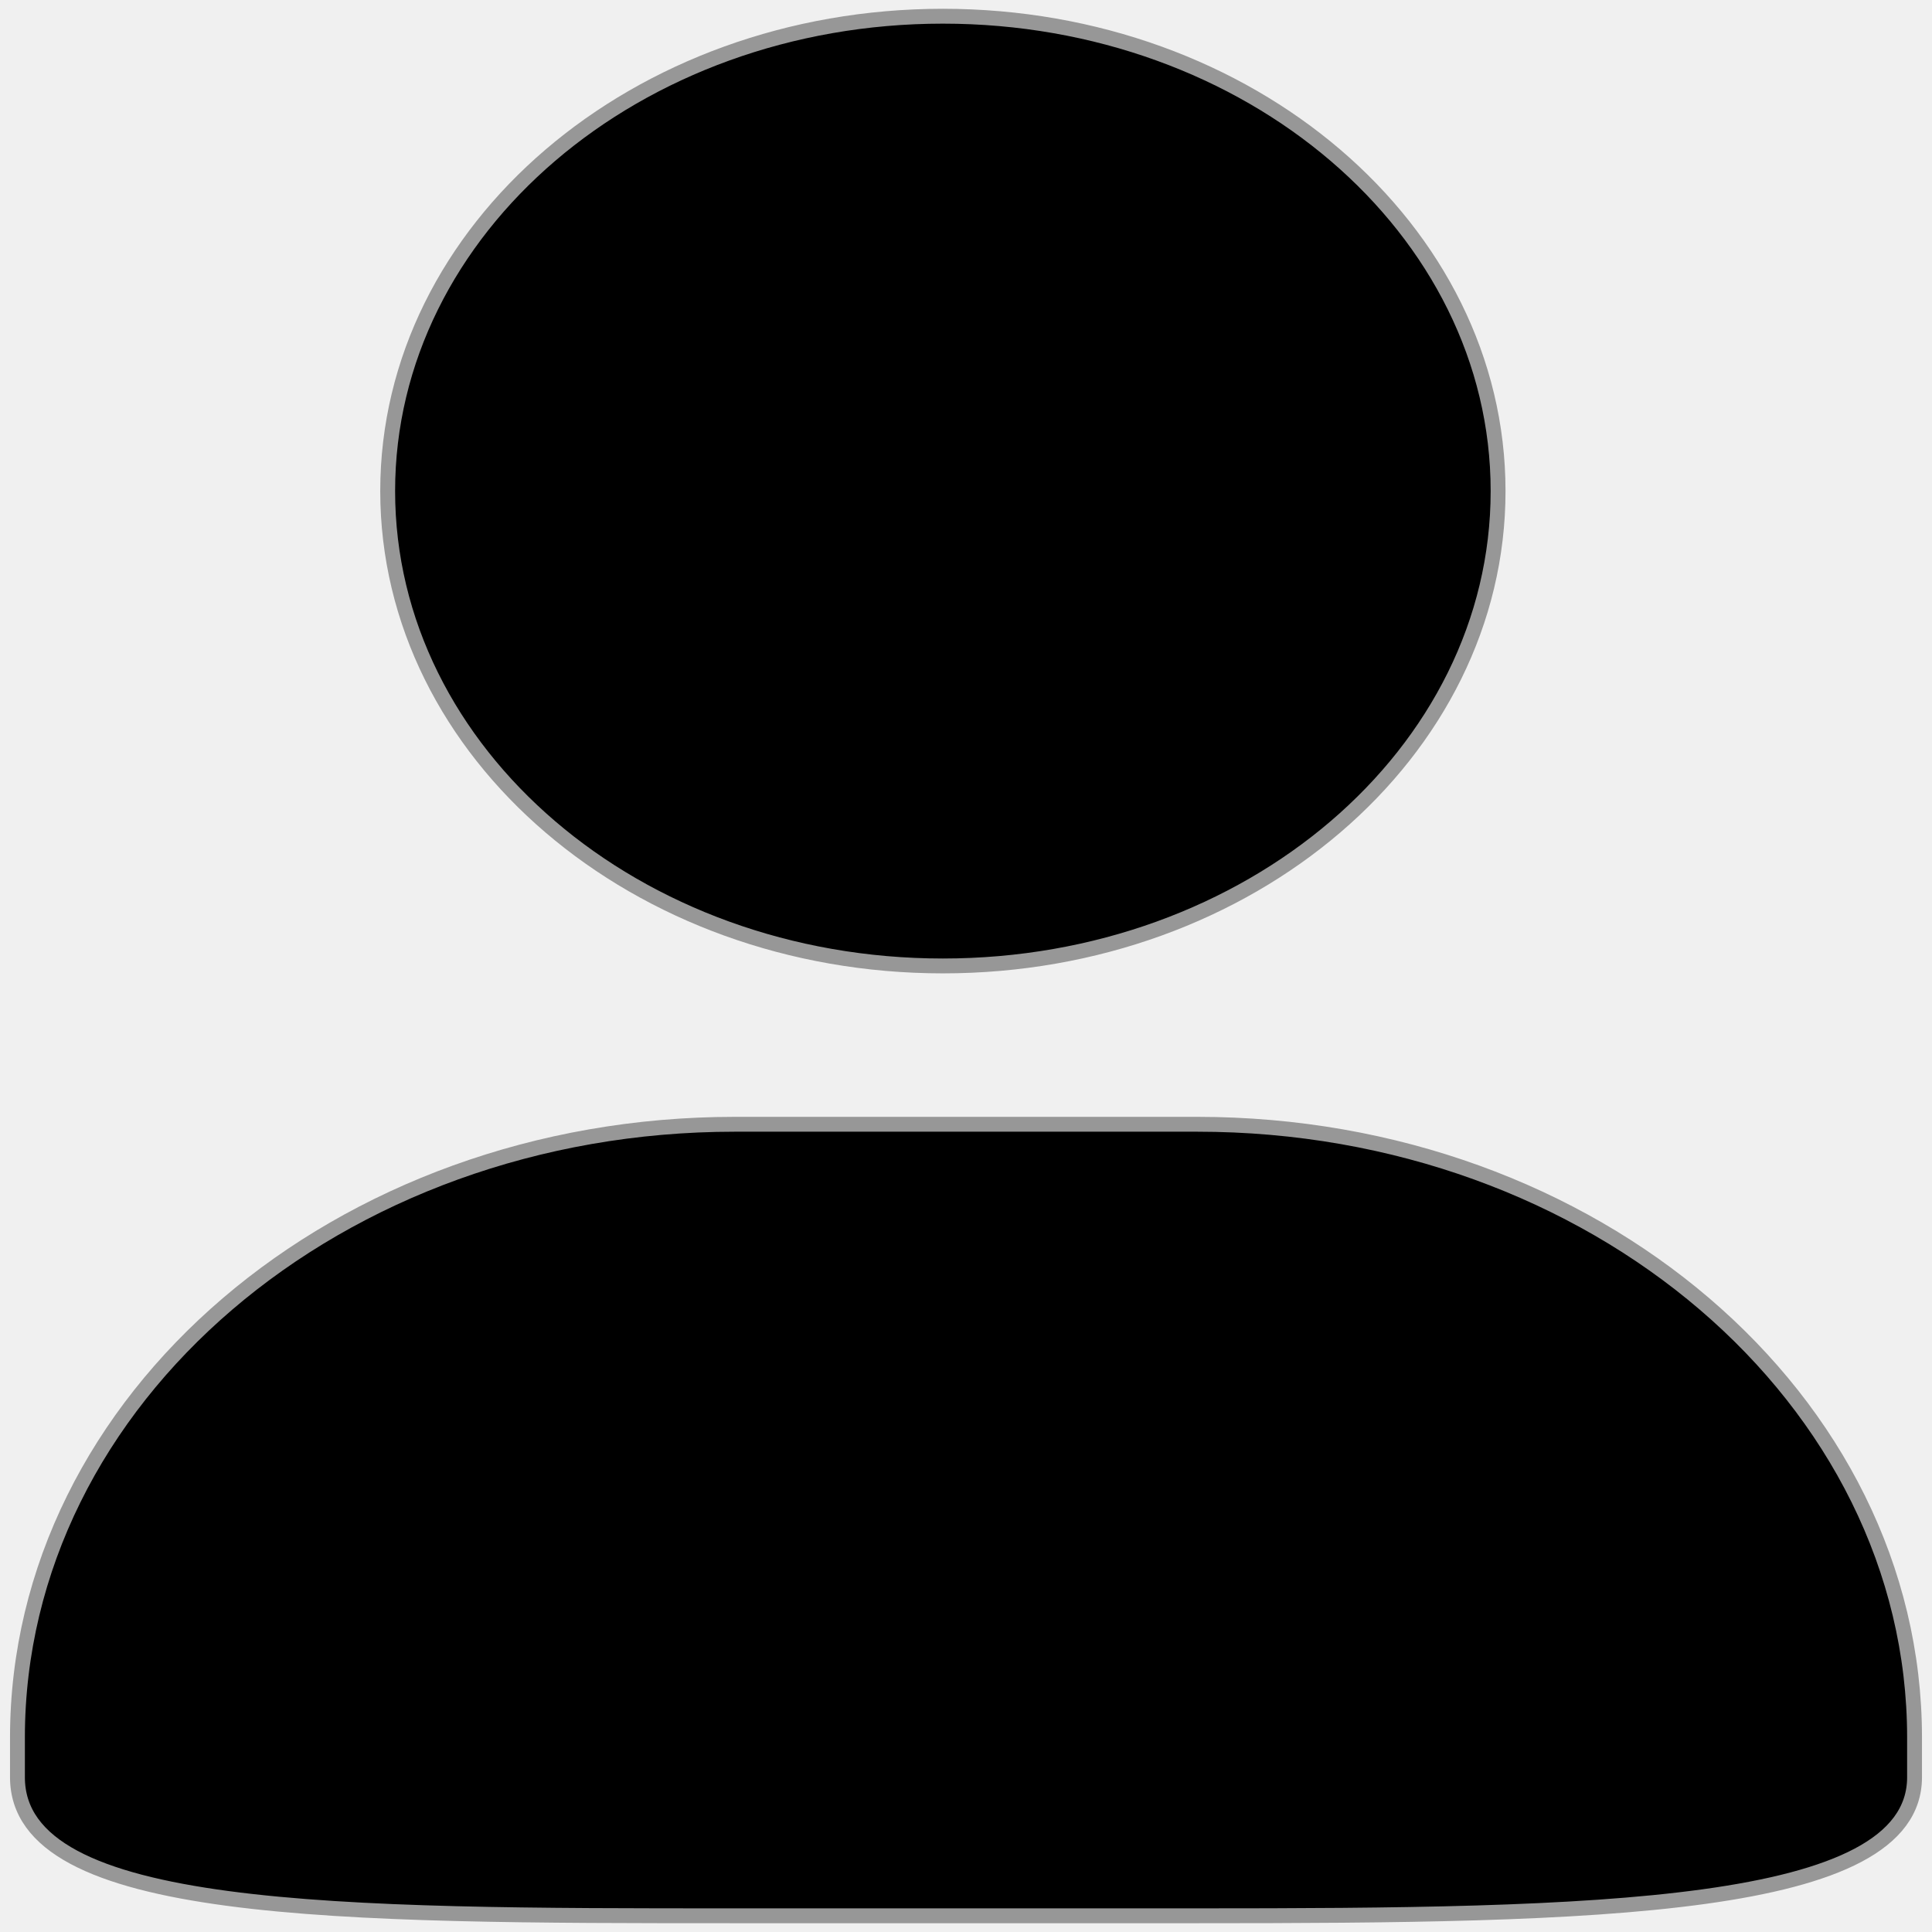
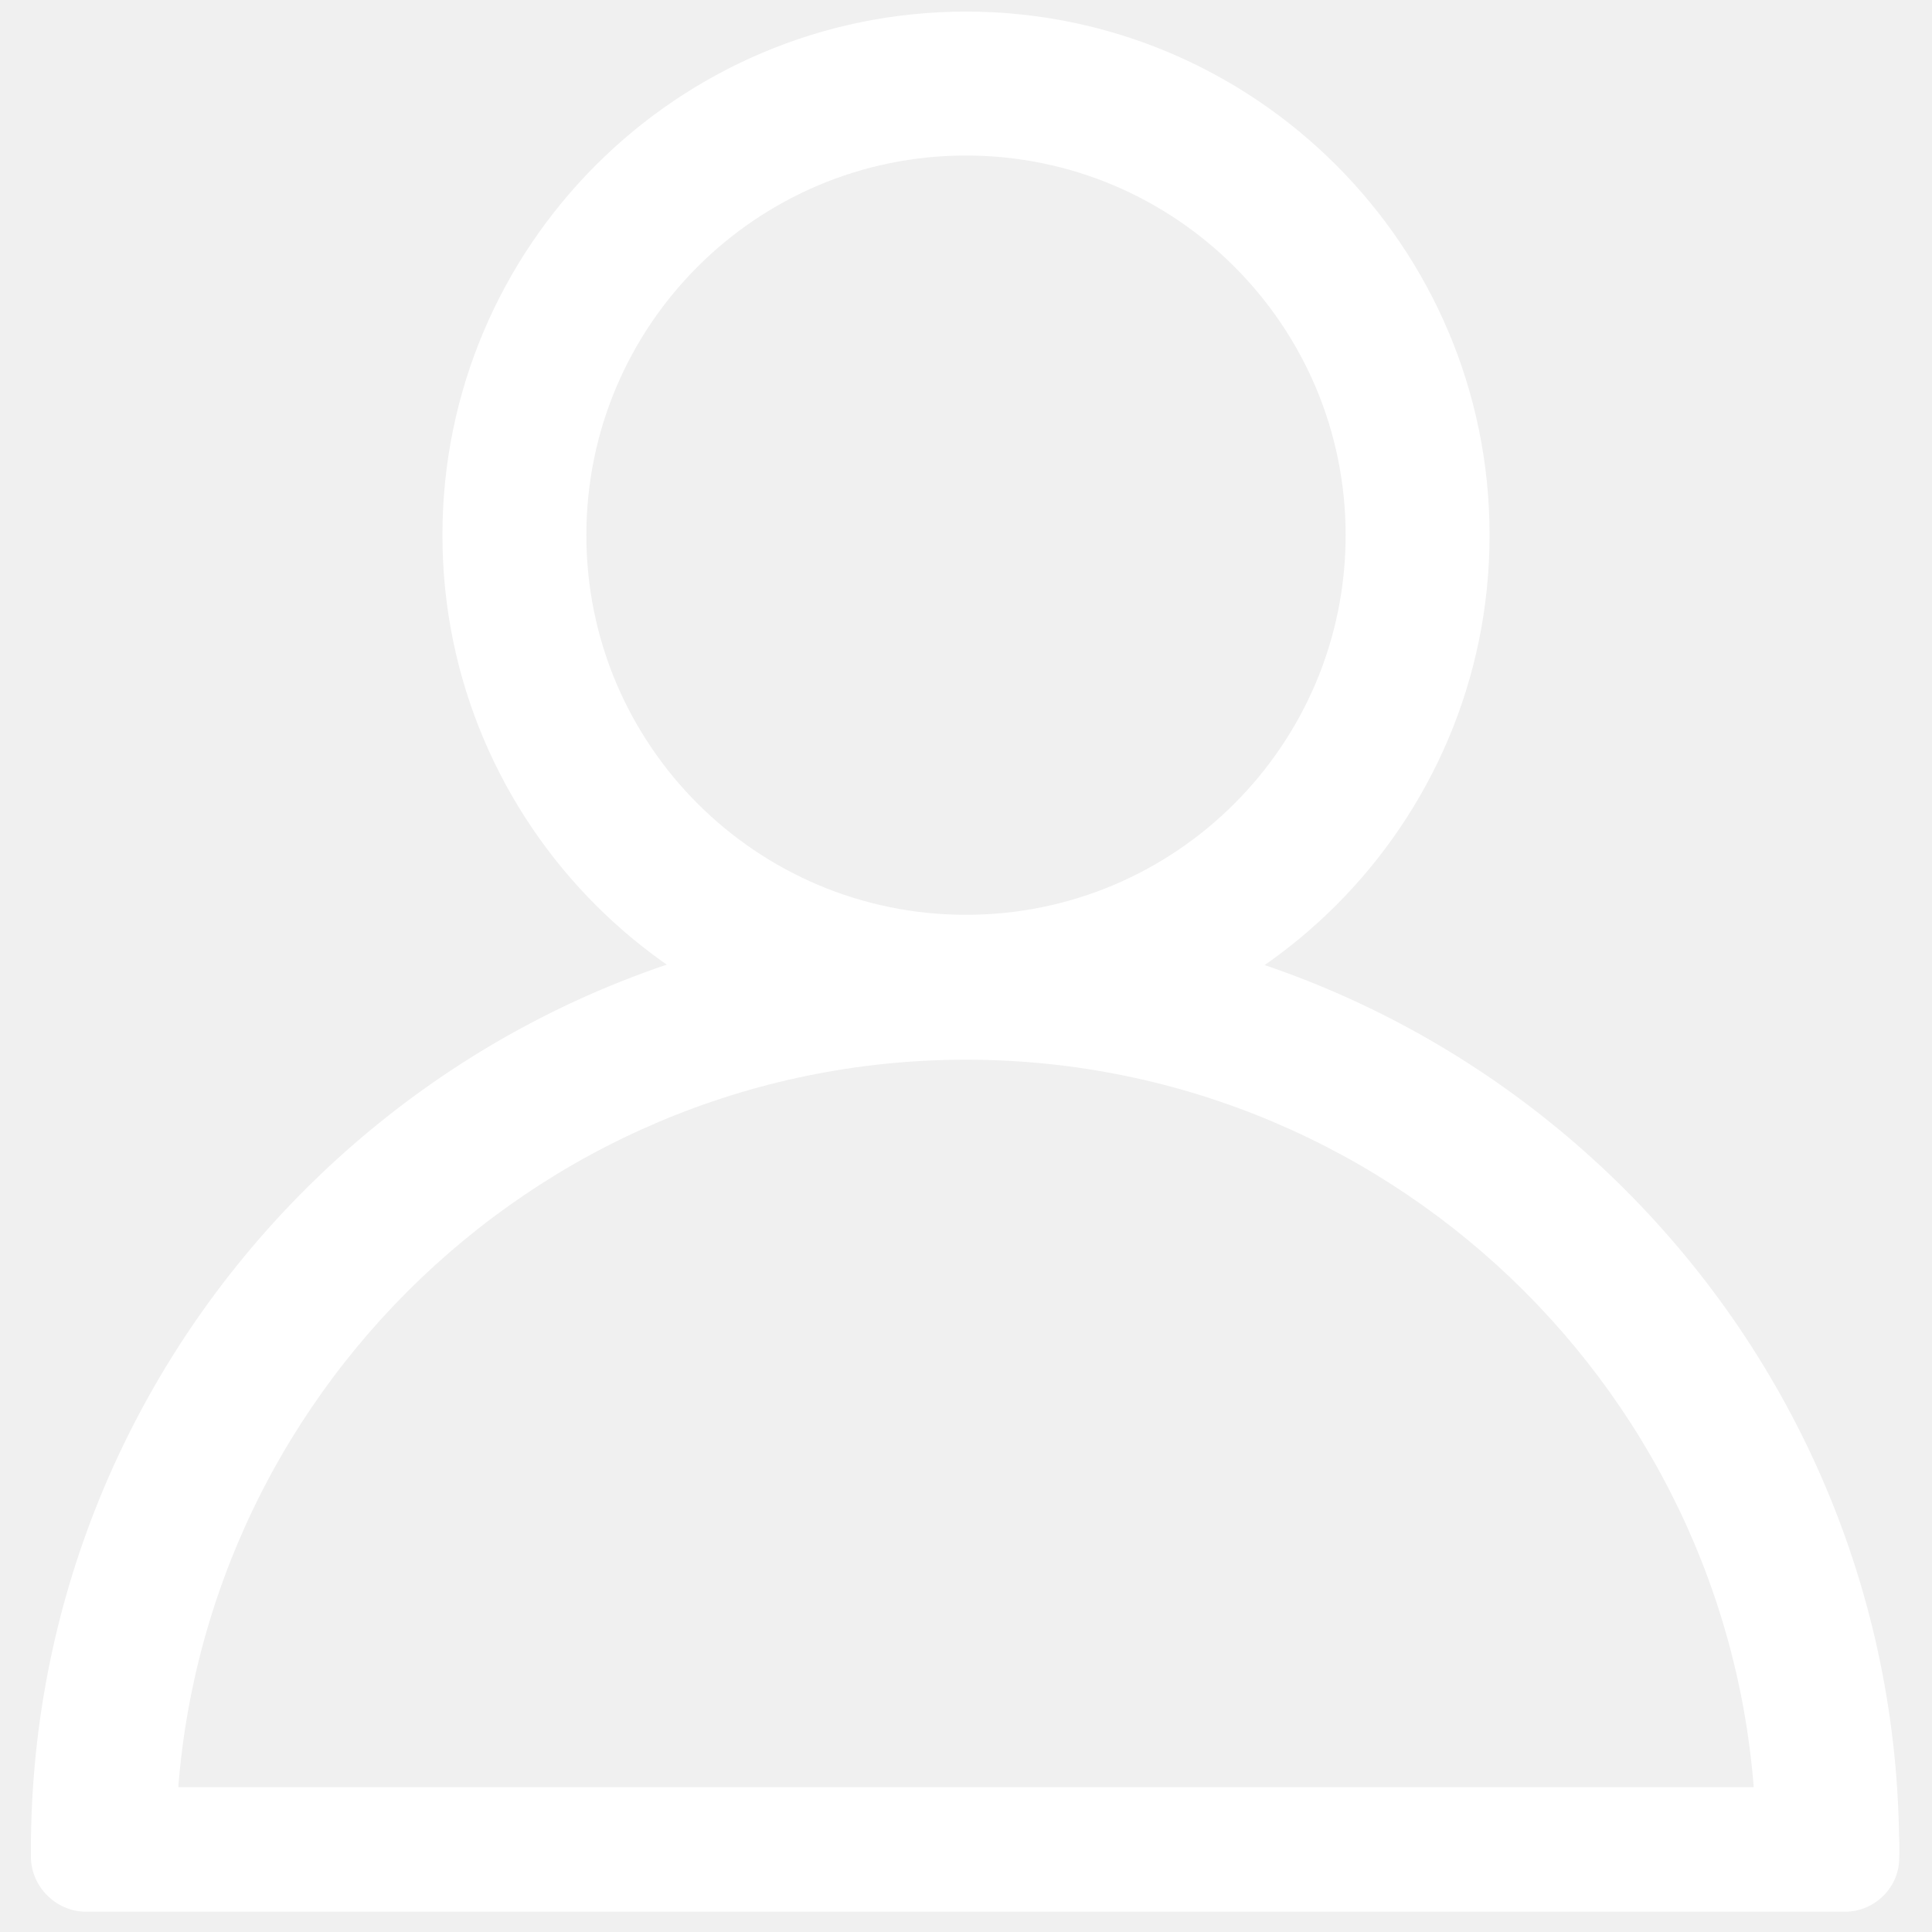
- <svg xmlns="http://www.w3.org/2000/svg" width="130" height="130">
-   <path d="M63.444 64.996c20.633 0 37.359-14.308 37.359-31.953 0-17.649-16.726-31.952-37.359-31.952-20.631 0-37.36 14.303-37.358 31.952 0 17.645 16.727 31.953 37.359 31.953zM80.57 75.65H49.434c-26.652 0-48.26 18.477-48.26 41.27v2.664c0 9.316 21.608 9.325 48.26 9.325H80.57c26.649 0 48.256-.344 48.256-9.325v-2.663c0-22.794-21.605-41.271-48.256-41.271z" stroke="#979797" />
+ <svg xmlns="http://www.w3.org/2000/svg" class="icon" width="200px" height="200.00px" viewBox="0 0 1024 1024" version="1.1">
+   <path fill="#ffffff" d="M512 561.152c-153.088 0-277.504-124.416-277.504-277.504 0-153.088 124.416-277.504 277.504-277.504s277.504 124.416 277.504 277.504c0 153.088-124.416 277.504-277.504 277.504z m0-478.72c-111.104 0-201.216 90.112-201.216 201.216 0 111.104 90.112 201.216 201.216 201.216s201.216-90.112 201.216-201.216c0-111.104-90.112-201.216-201.216-201.216z" />
+   <path fill="#ffffff" d="M969.216 1012.736c-20.992 0-38.4-11.264-38.4-32.256 0-230.912-187.904-418.816-418.816-418.816s-418.816 187.904-418.816 418.816c0 20.992-16.896 32.256-38.4 32.256s-38.4-11.264-38.4-32.256c0-272.896 222.208-495.104 495.104-495.104s495.104 222.208 495.104 495.104c0.512 20.992-16.384 32.256-37.376 32.256z" />
+   <path fill="#ffffff" d="M977.92 1013.248H45.568c-15.872 0-29.184-13.312-29.184-29.184v-7.68c0-15.872 13.312-29.184 29.184-29.184h931.84c15.872 0 29.184 13.312 29.184 29.184v7.68c0.512 15.872-12.8 29.184-28.672 29.184z" />
</svg>
